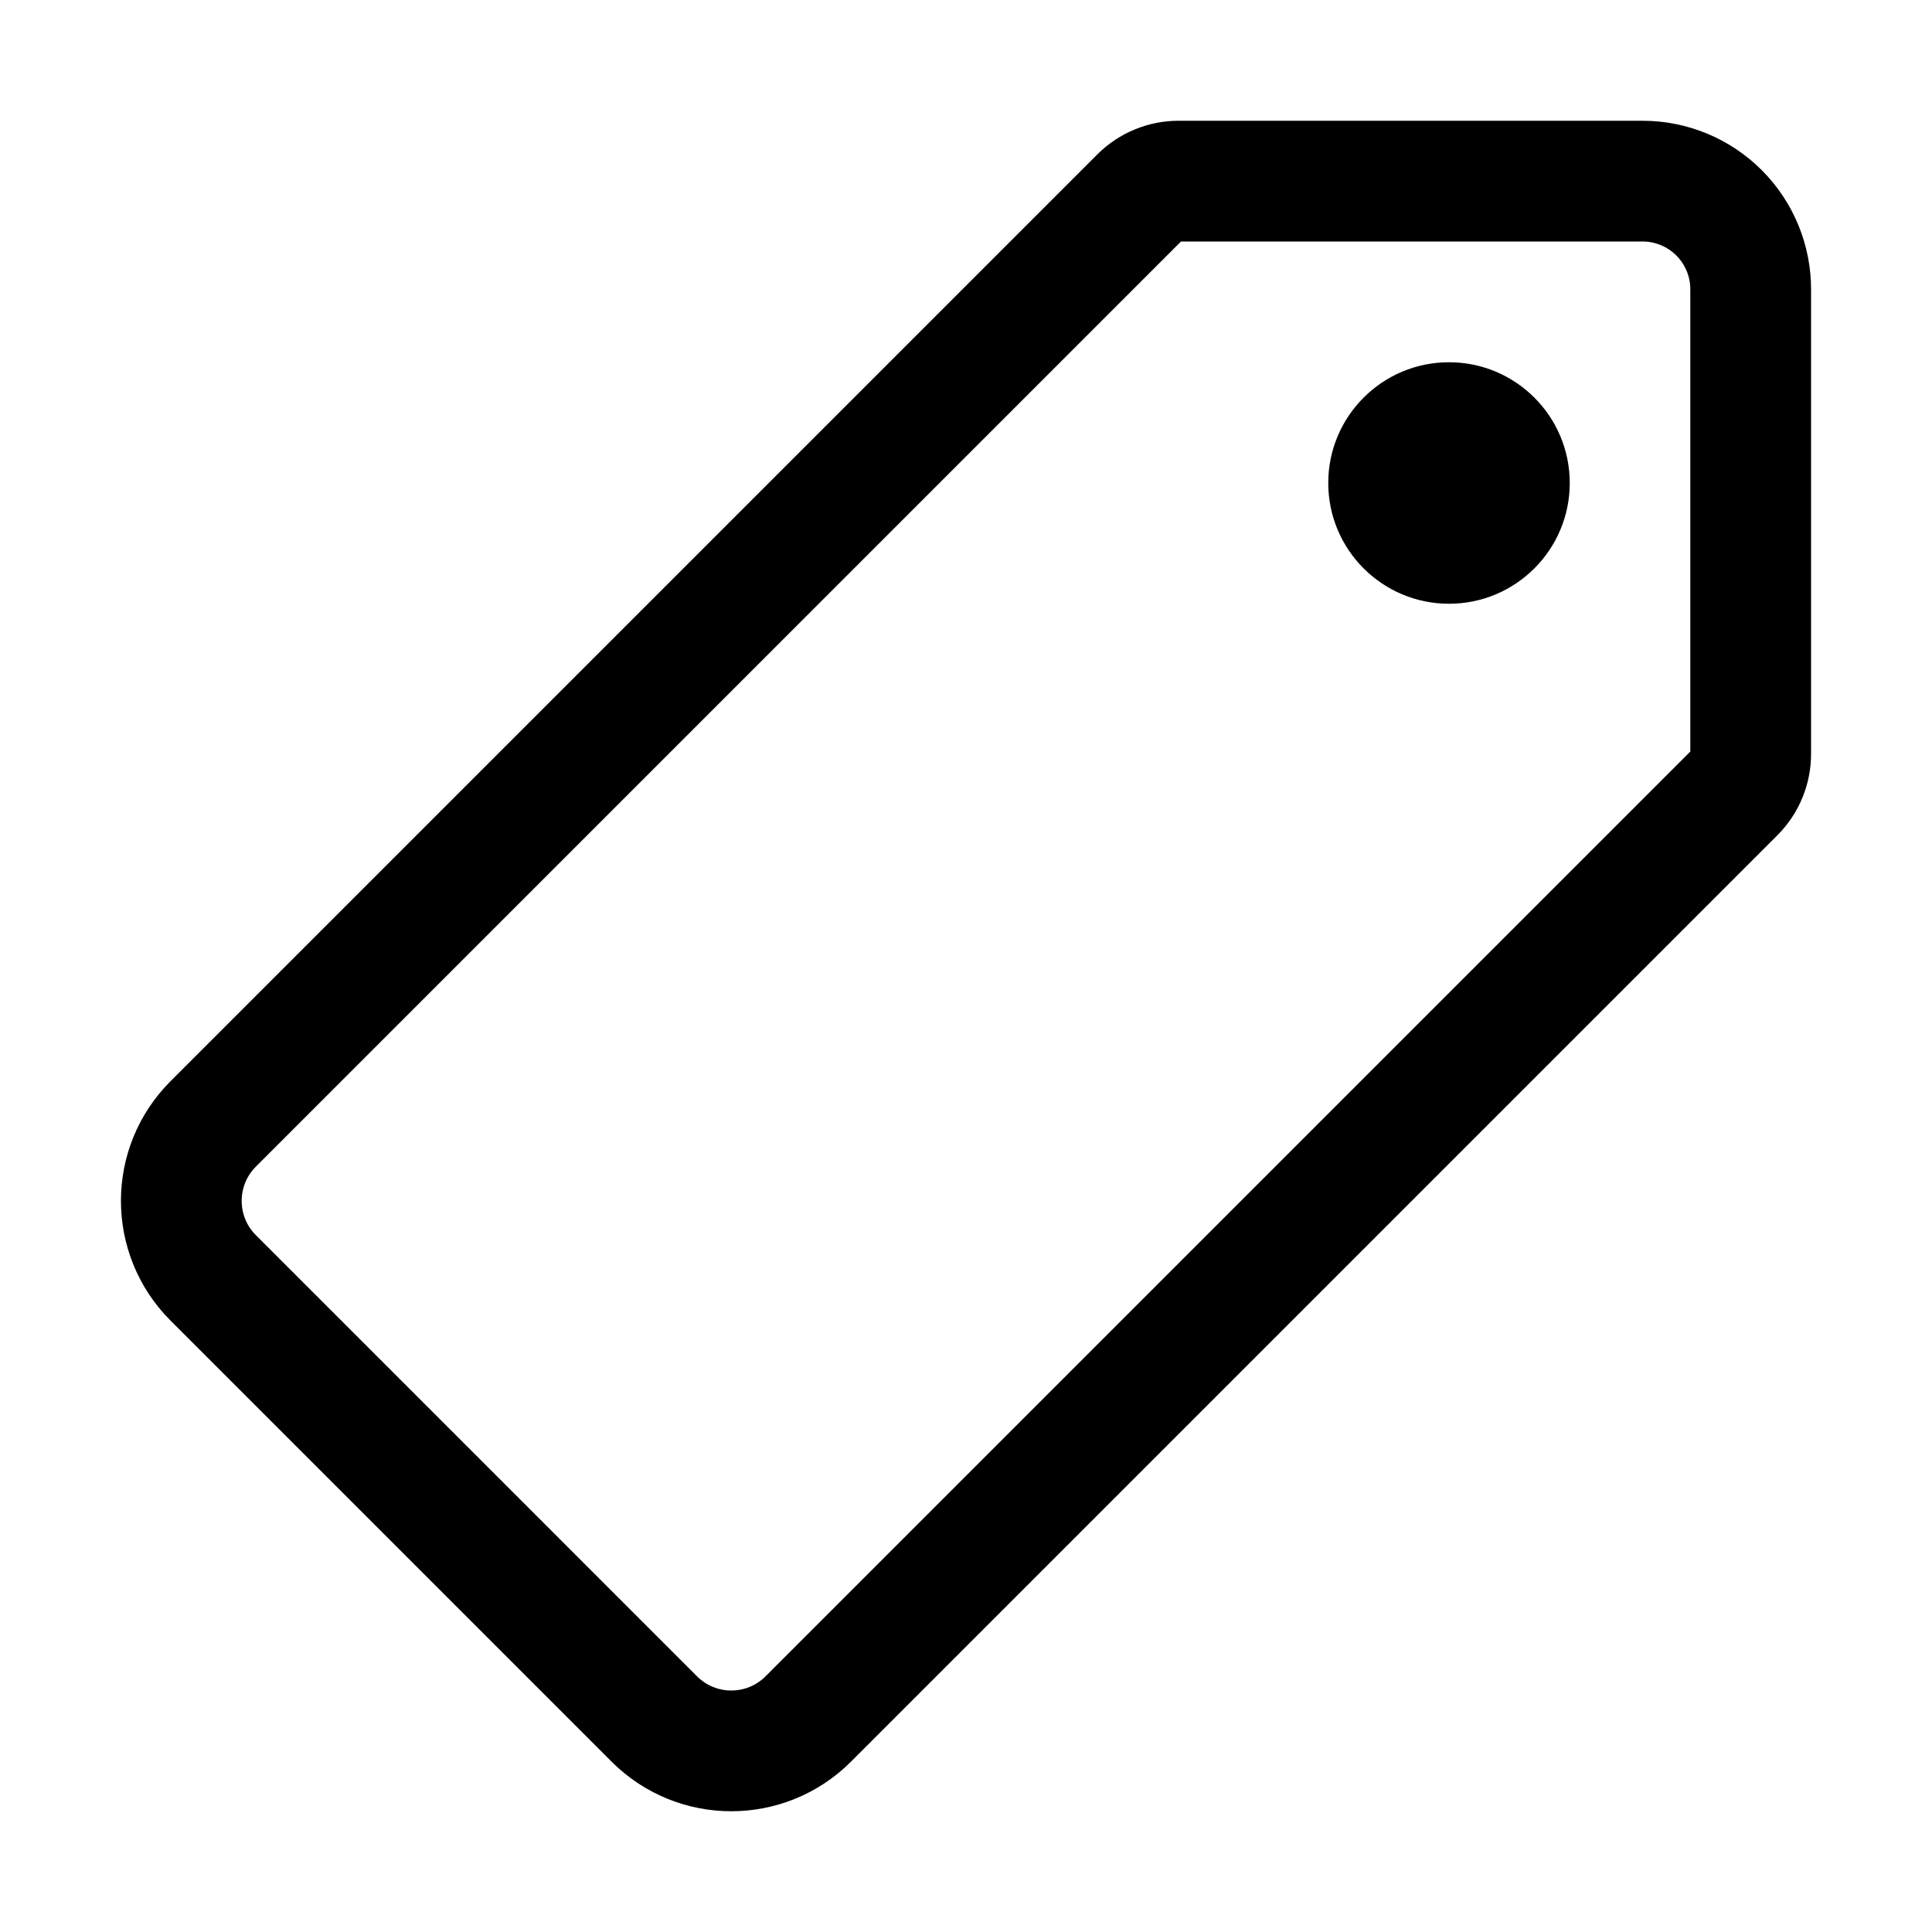
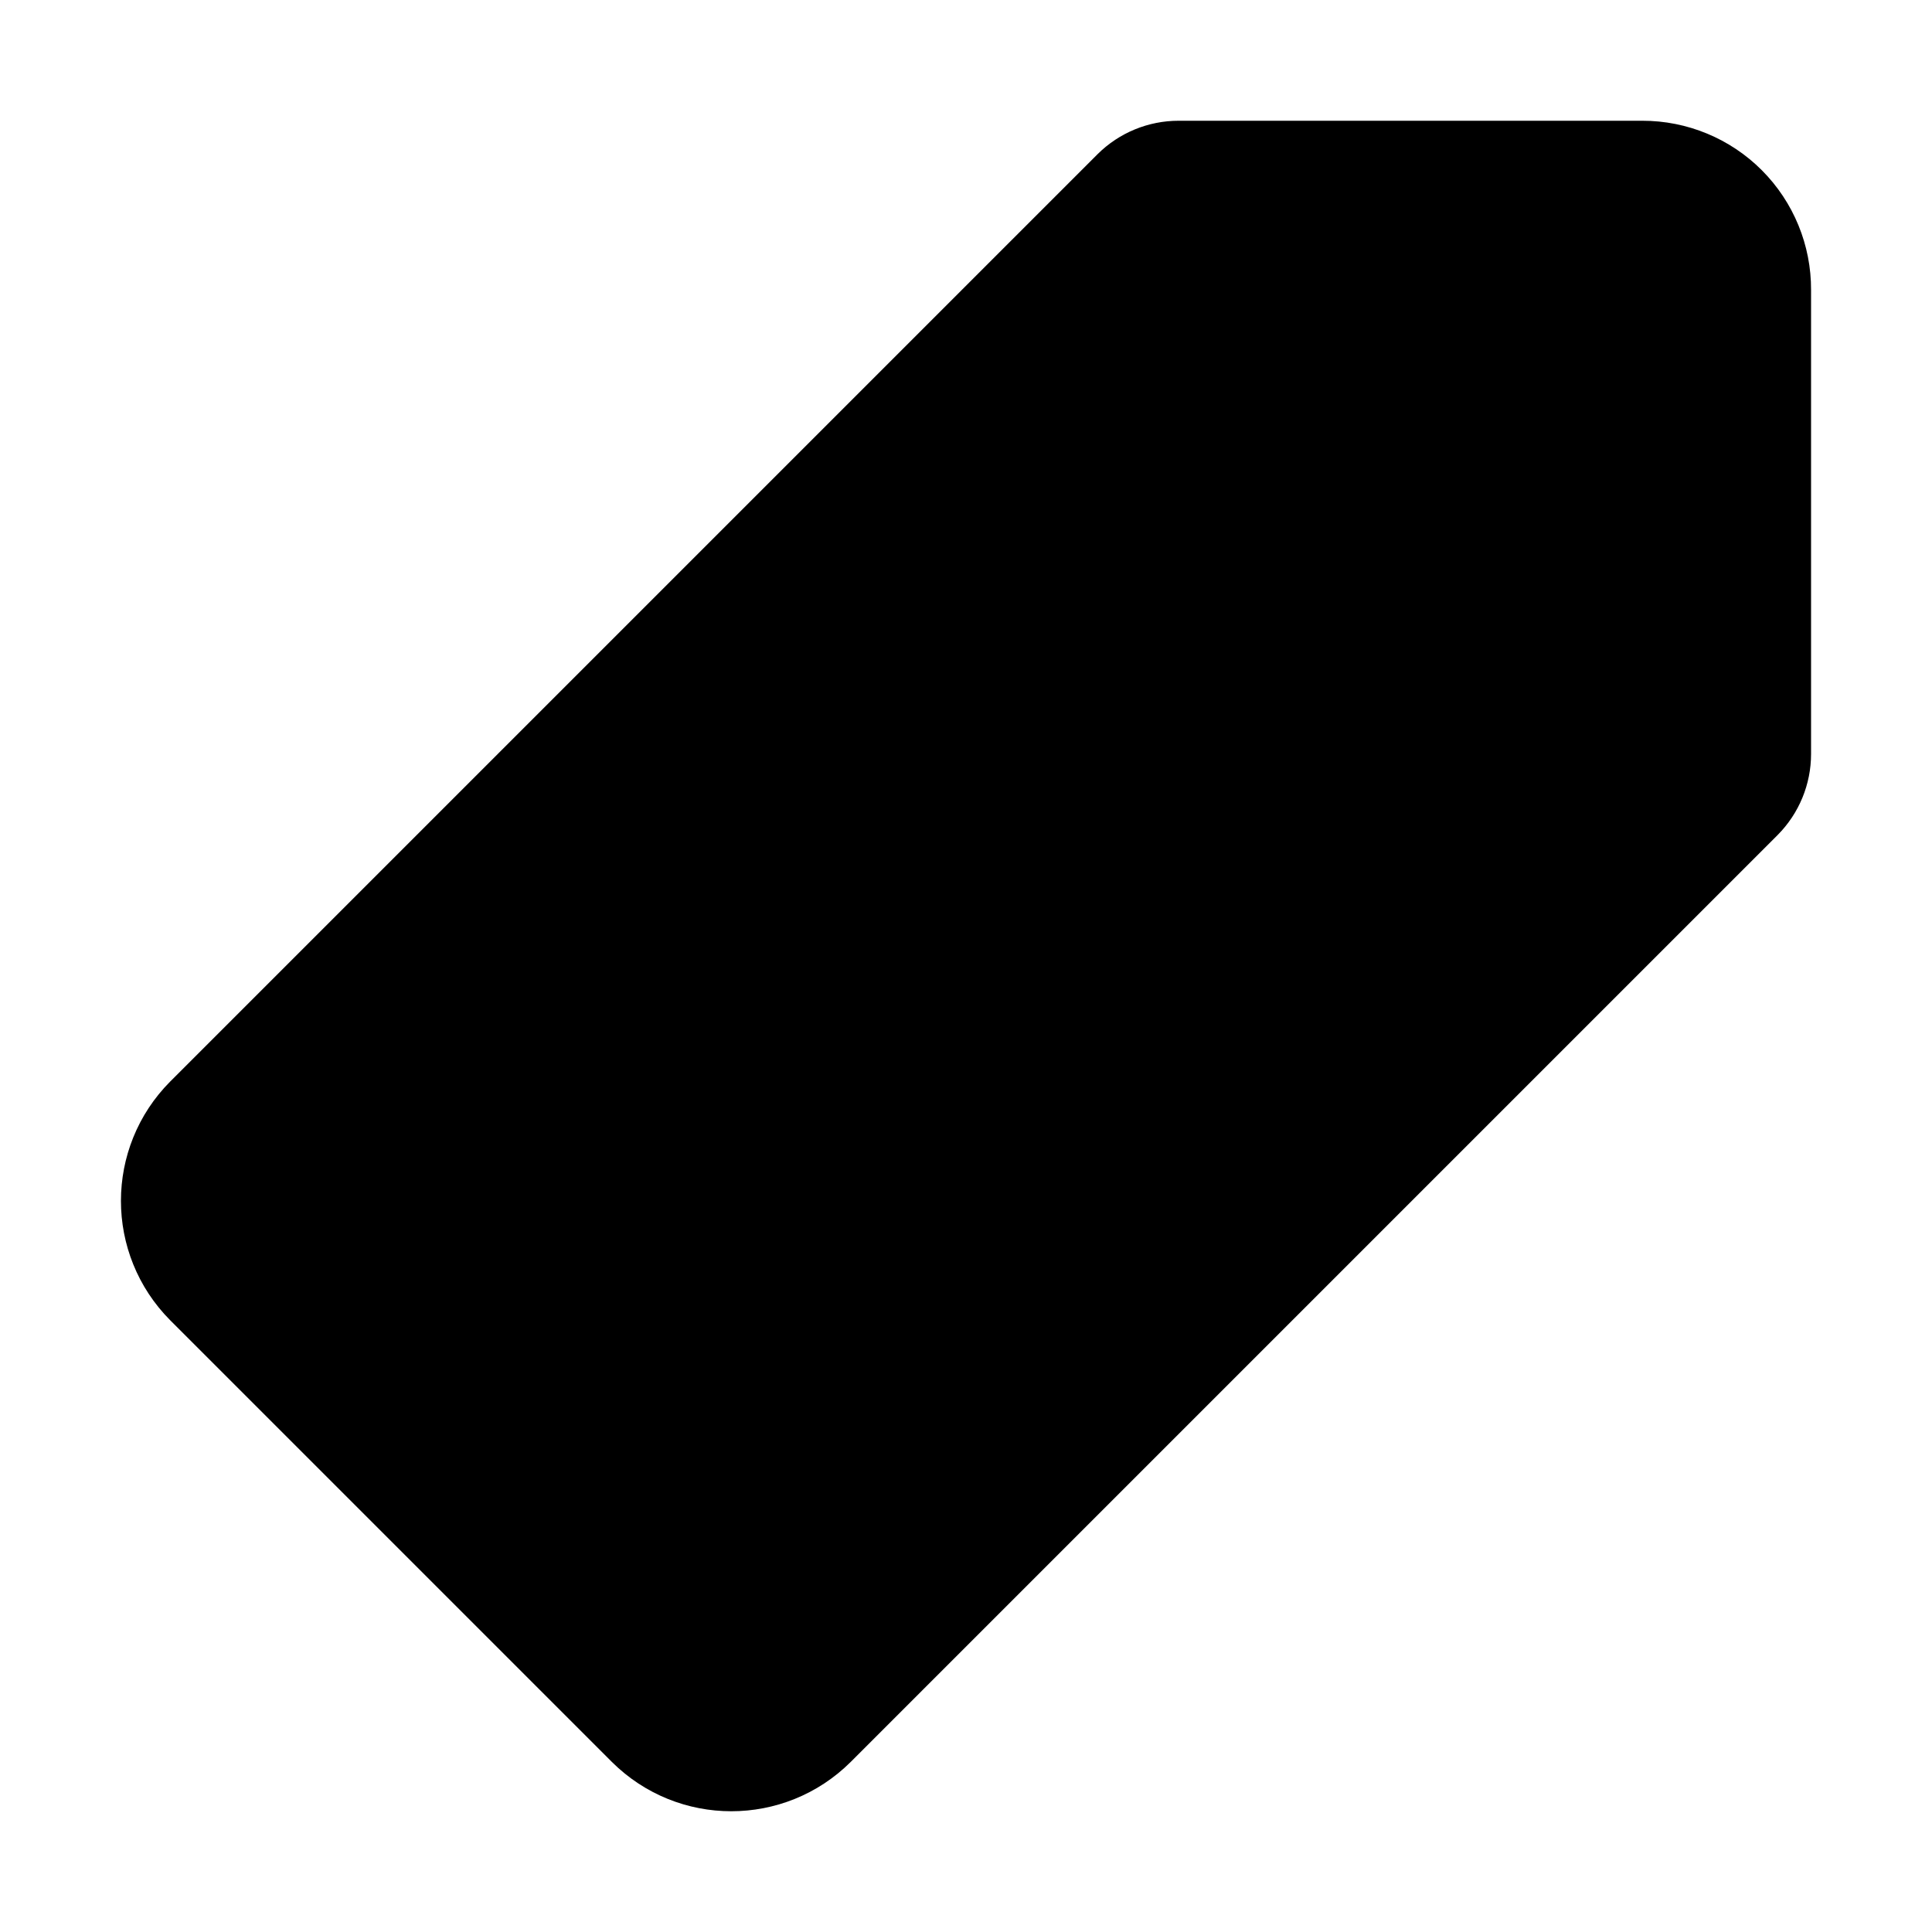
<svg xmlns="http://www.w3.org/2000/svg" class="ionicon" viewBox="0 0 512 512">
-   <path d="M435.25 48h-122.9a14.46 14.46 0 00-10.2 4.2L56.45 297.9a28.85 28.85 0 000 40.7l117 117a28.85 28.85 0 0040.7 0L459.75 210a14.46 14.46 0 004.2-10.2v-123a28.66 28.66 0 00-28.7-28.8z" fill="none" stroke="currentColor" stroke-linecap="round" stroke-linejoin="round" stroke-width="32" />
-   <path d="M384 160a32 32 0 1132-32 32 32 0 01-32 32z" />
+   <path d="M435.25 48h-122.9a14.46 14.46 0 00-10.2 4.2L56.45 297.9a28.85 28.85 0 000 40.7l117 117a28.85 28.85 0 0040.7 0L459.75 210a14.46 14.46 0 004.2-10.2v-123a28.66 28.66 0 00-28.7-28.8z" fill="currentColor" stroke="currentColor" stroke-linecap="round" stroke-linejoin="round" stroke-width="32" />
+   <path d="M384 160a32 32 0 1132-32 32 32 0 01-32 32z" fill="currentColor" stroke="currentColor" />
</svg>
